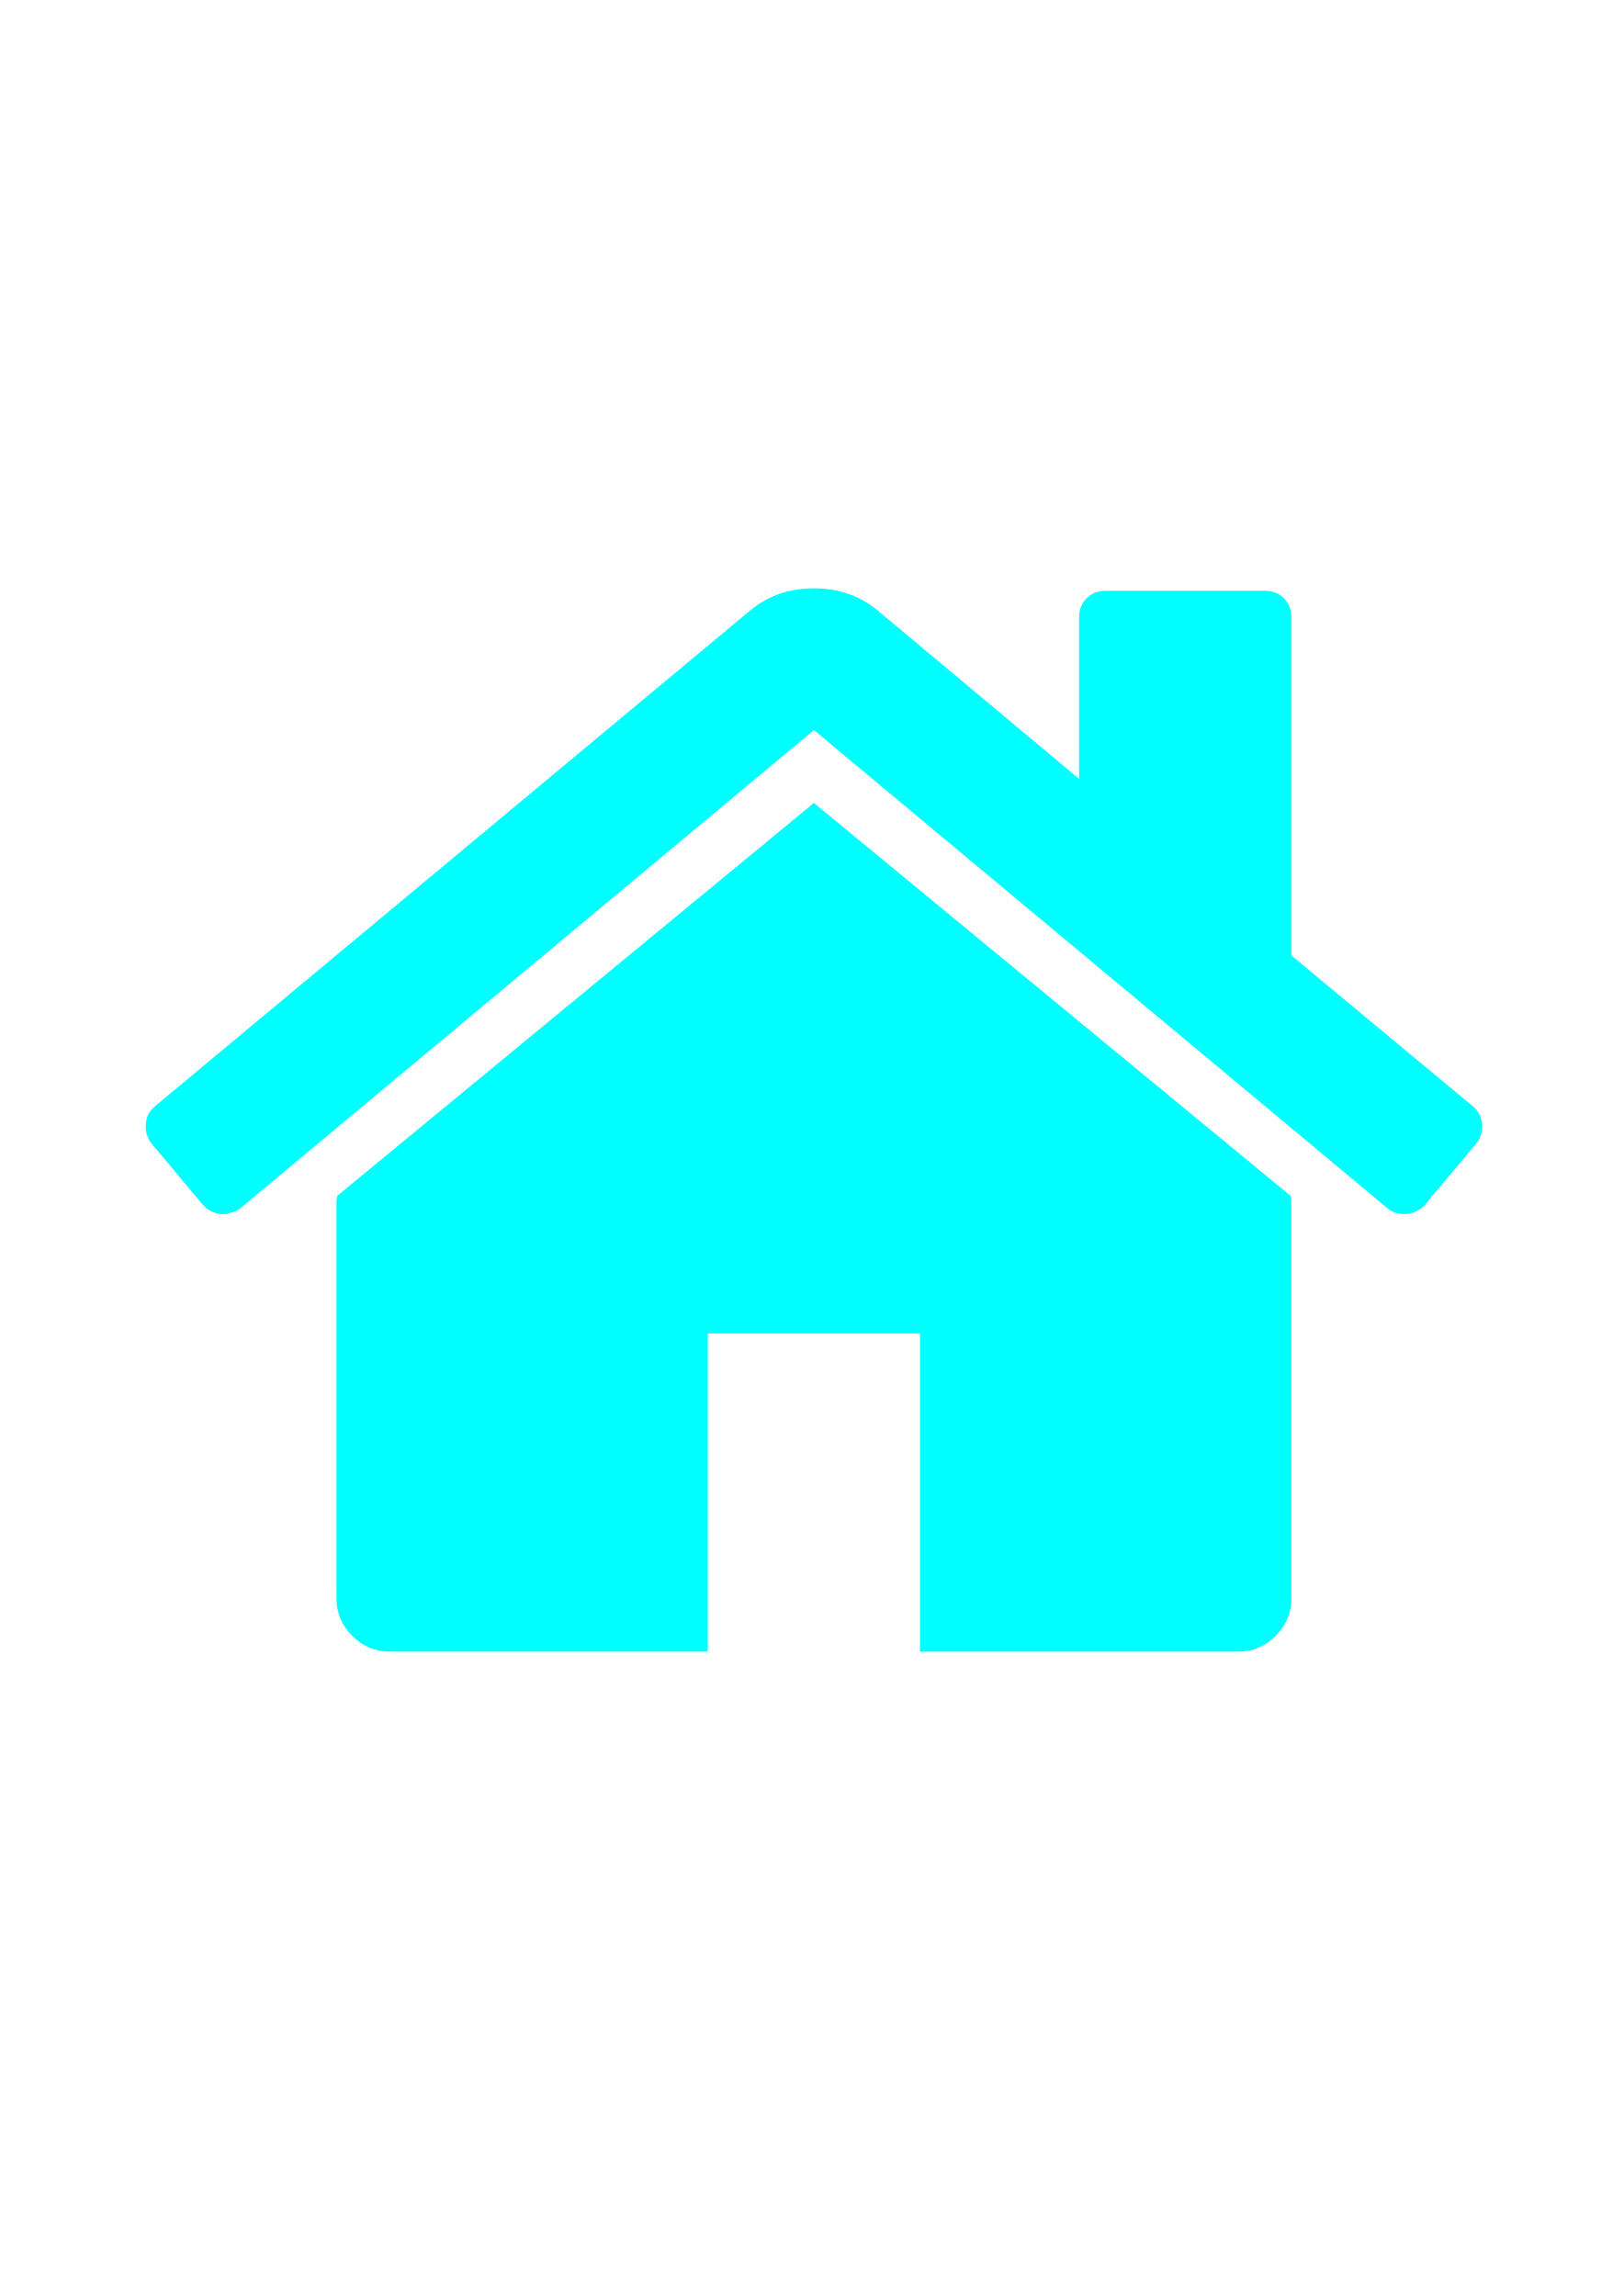
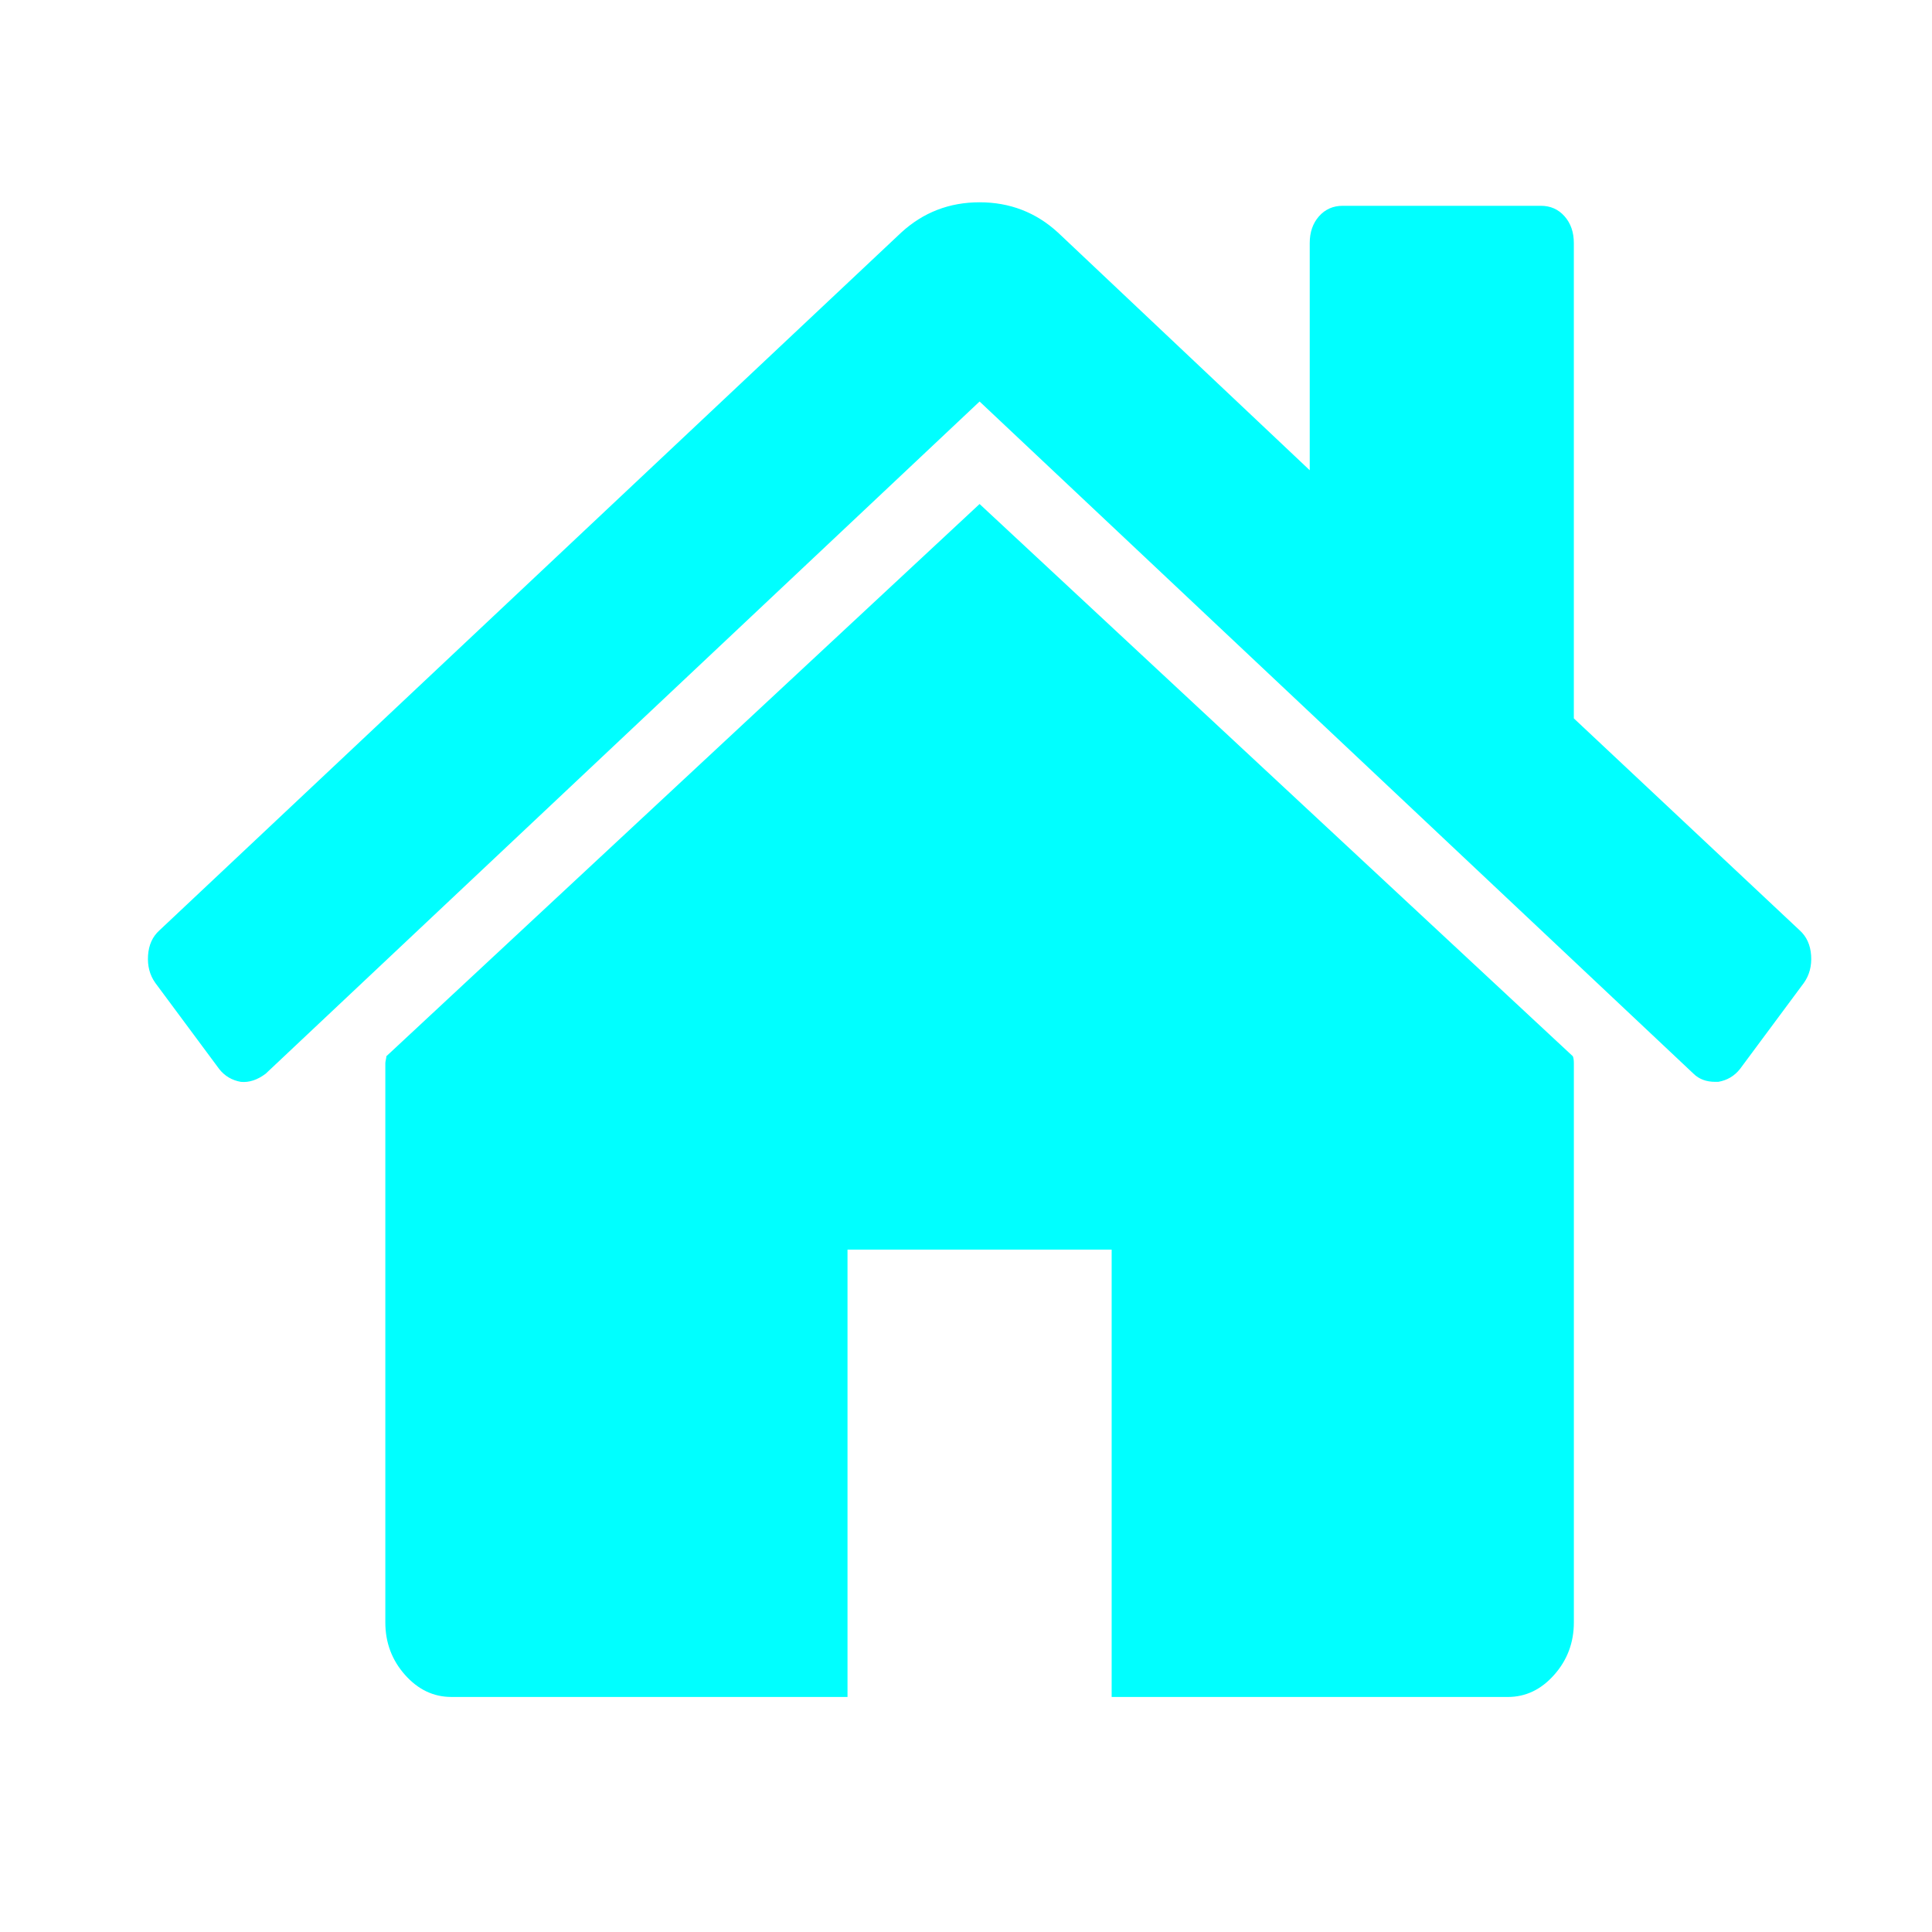
- <svg xmlns="http://www.w3.org/2000/svg" version="1.1" id="Capa_1" x="0px" y="0px" width="210mm" height="297mm" viewBox="0 0 793.701 1122.52" xml:space="preserve">
+ <svg xmlns="http://www.w3.org/2000/svg" version="1.1" id="Capa_1" x="0px" y="0px" width="210mm" height="210mm" viewBox="0 0 793.701 793.701" xml:space="preserve">
  <defs id="defs6171" />
-   <g id="g6136" style="fill:#00ffff" transform="matrix(1.419144,0,0,1.419144,71.23705,220.9435)">
+   <g id="g6136" style="fill:#00ffff" transform="matrix(1.484517,0,0,1.676296,60.7707,4.328244)">
    <g id="g6134" style="fill:#00ffff">
      <path d="M 230.149,120.939 65.986,256.274 c 0,0.191 -0.048,0.472 -0.144,0.855 -0.094,0.38 -0.144,0.656 -0.144,0.852 v 137.041 c 0,4.948 1.809,9.236 5.426,12.847 3.616,3.613 7.898,5.431 12.847,5.431 h 109.63 V 303.664 h 73.097 v 109.64 h 109.629 c 4.948,0 9.236,-1.814 12.847,-5.435 3.617,-3.607 5.432,-7.898 5.432,-12.847 V 257.981 c 0,-0.76 -0.104,-1.334 -0.288,-1.707 z" id="path6130" style="fill:#00ffff" />
      <path d="M 457.122,225.438 394.6,173.476 V 56.989 c 0,-2.663 -0.856,-4.853 -2.574,-6.567 -1.704,-1.712 -3.894,-2.568 -6.563,-2.568 h -54.816 c -2.666,0 -4.855,0.856 -6.57,2.568 -1.711,1.714 -2.566,3.905 -2.566,6.567 v 55.673 L 251.849,54.417 c -6.084,-4.949 -13.318,-7.423 -21.694,-7.423 -8.375,0 -15.608,2.474 -21.698,7.423 L 3.172,225.438 c -1.903,1.52 -2.946,3.566 -3.14,6.136 -0.193,2.568 0.472,4.811 1.997,6.713 l 17.701,21.128 c 1.525,1.712 3.521,2.759 5.996,3.142 2.285,0.192 4.57,-0.476 6.855,-1.998 L 230.149,95.817 427.719,260.558 c 1.526,1.328 3.521,1.991 5.996,1.991 h 0.858 c 2.471,-0.376 4.463,-1.43 5.996,-3.138 l 17.703,-21.125 c 1.522,-1.906 2.189,-4.145 1.991,-6.716 -0.195,-2.563 -1.242,-4.609 -3.141,-6.132 z" id="path6132" style="fill:#00ffff" />
    </g>
  </g>
-   <g id="g6138" transform="translate(0,662.2227)">
+   <g id="g6138" transform="translate(0,333.4038)">
</g>
-   <g id="g6140" transform="translate(0,662.2227)">
+   <g id="g6140" transform="translate(0,333.4038)">
</g>
-   <g id="g6142" transform="translate(0,662.2227)">
+   <g id="g6142" transform="translate(0,333.4038)">
</g>
-   <g id="g6144" transform="translate(0,662.2227)">
+   <g id="g6144" transform="translate(0,333.4038)">
</g>
-   <g id="g6146" transform="translate(0,662.2227)">
+   <g id="g6146" transform="translate(0,333.4038)">
</g>
-   <g id="g6148" transform="translate(0,662.2227)">
+   <g id="g6148" transform="translate(0,333.4038)">
</g>
-   <g id="g6150" transform="translate(0,662.2227)">
+   <g id="g6150" transform="translate(0,333.4038)">
</g>
-   <g id="g6152" transform="translate(0,662.2227)">
+   <g id="g6152" transform="translate(0,333.4038)">
</g>
-   <g id="g6154" transform="translate(0,662.2227)">
+   <g id="g6154" transform="translate(0,333.4038)">
</g>
-   <g id="g6156" transform="translate(0,662.2227)">
+   <g id="g6156" transform="translate(0,333.4038)">
</g>
-   <g id="g6158" transform="translate(0,662.2227)">
+   <g id="g6158" transform="translate(0,333.4038)">
</g>
-   <g id="g6160" transform="translate(0,662.2227)">
+   <g id="g6160" transform="translate(0,333.4038)">
</g>
-   <g id="g6162" transform="translate(0,662.2227)">
+   <g id="g6162" transform="translate(0,333.4038)">
</g>
-   <g id="g6164" transform="translate(0,662.2227)">
+   <g id="g6164" transform="translate(0,333.4038)">
</g>
-   <g id="g6166" transform="translate(0,662.2227)">
+   <g id="g6166" transform="translate(0,333.4038)">
</g>
</svg>
